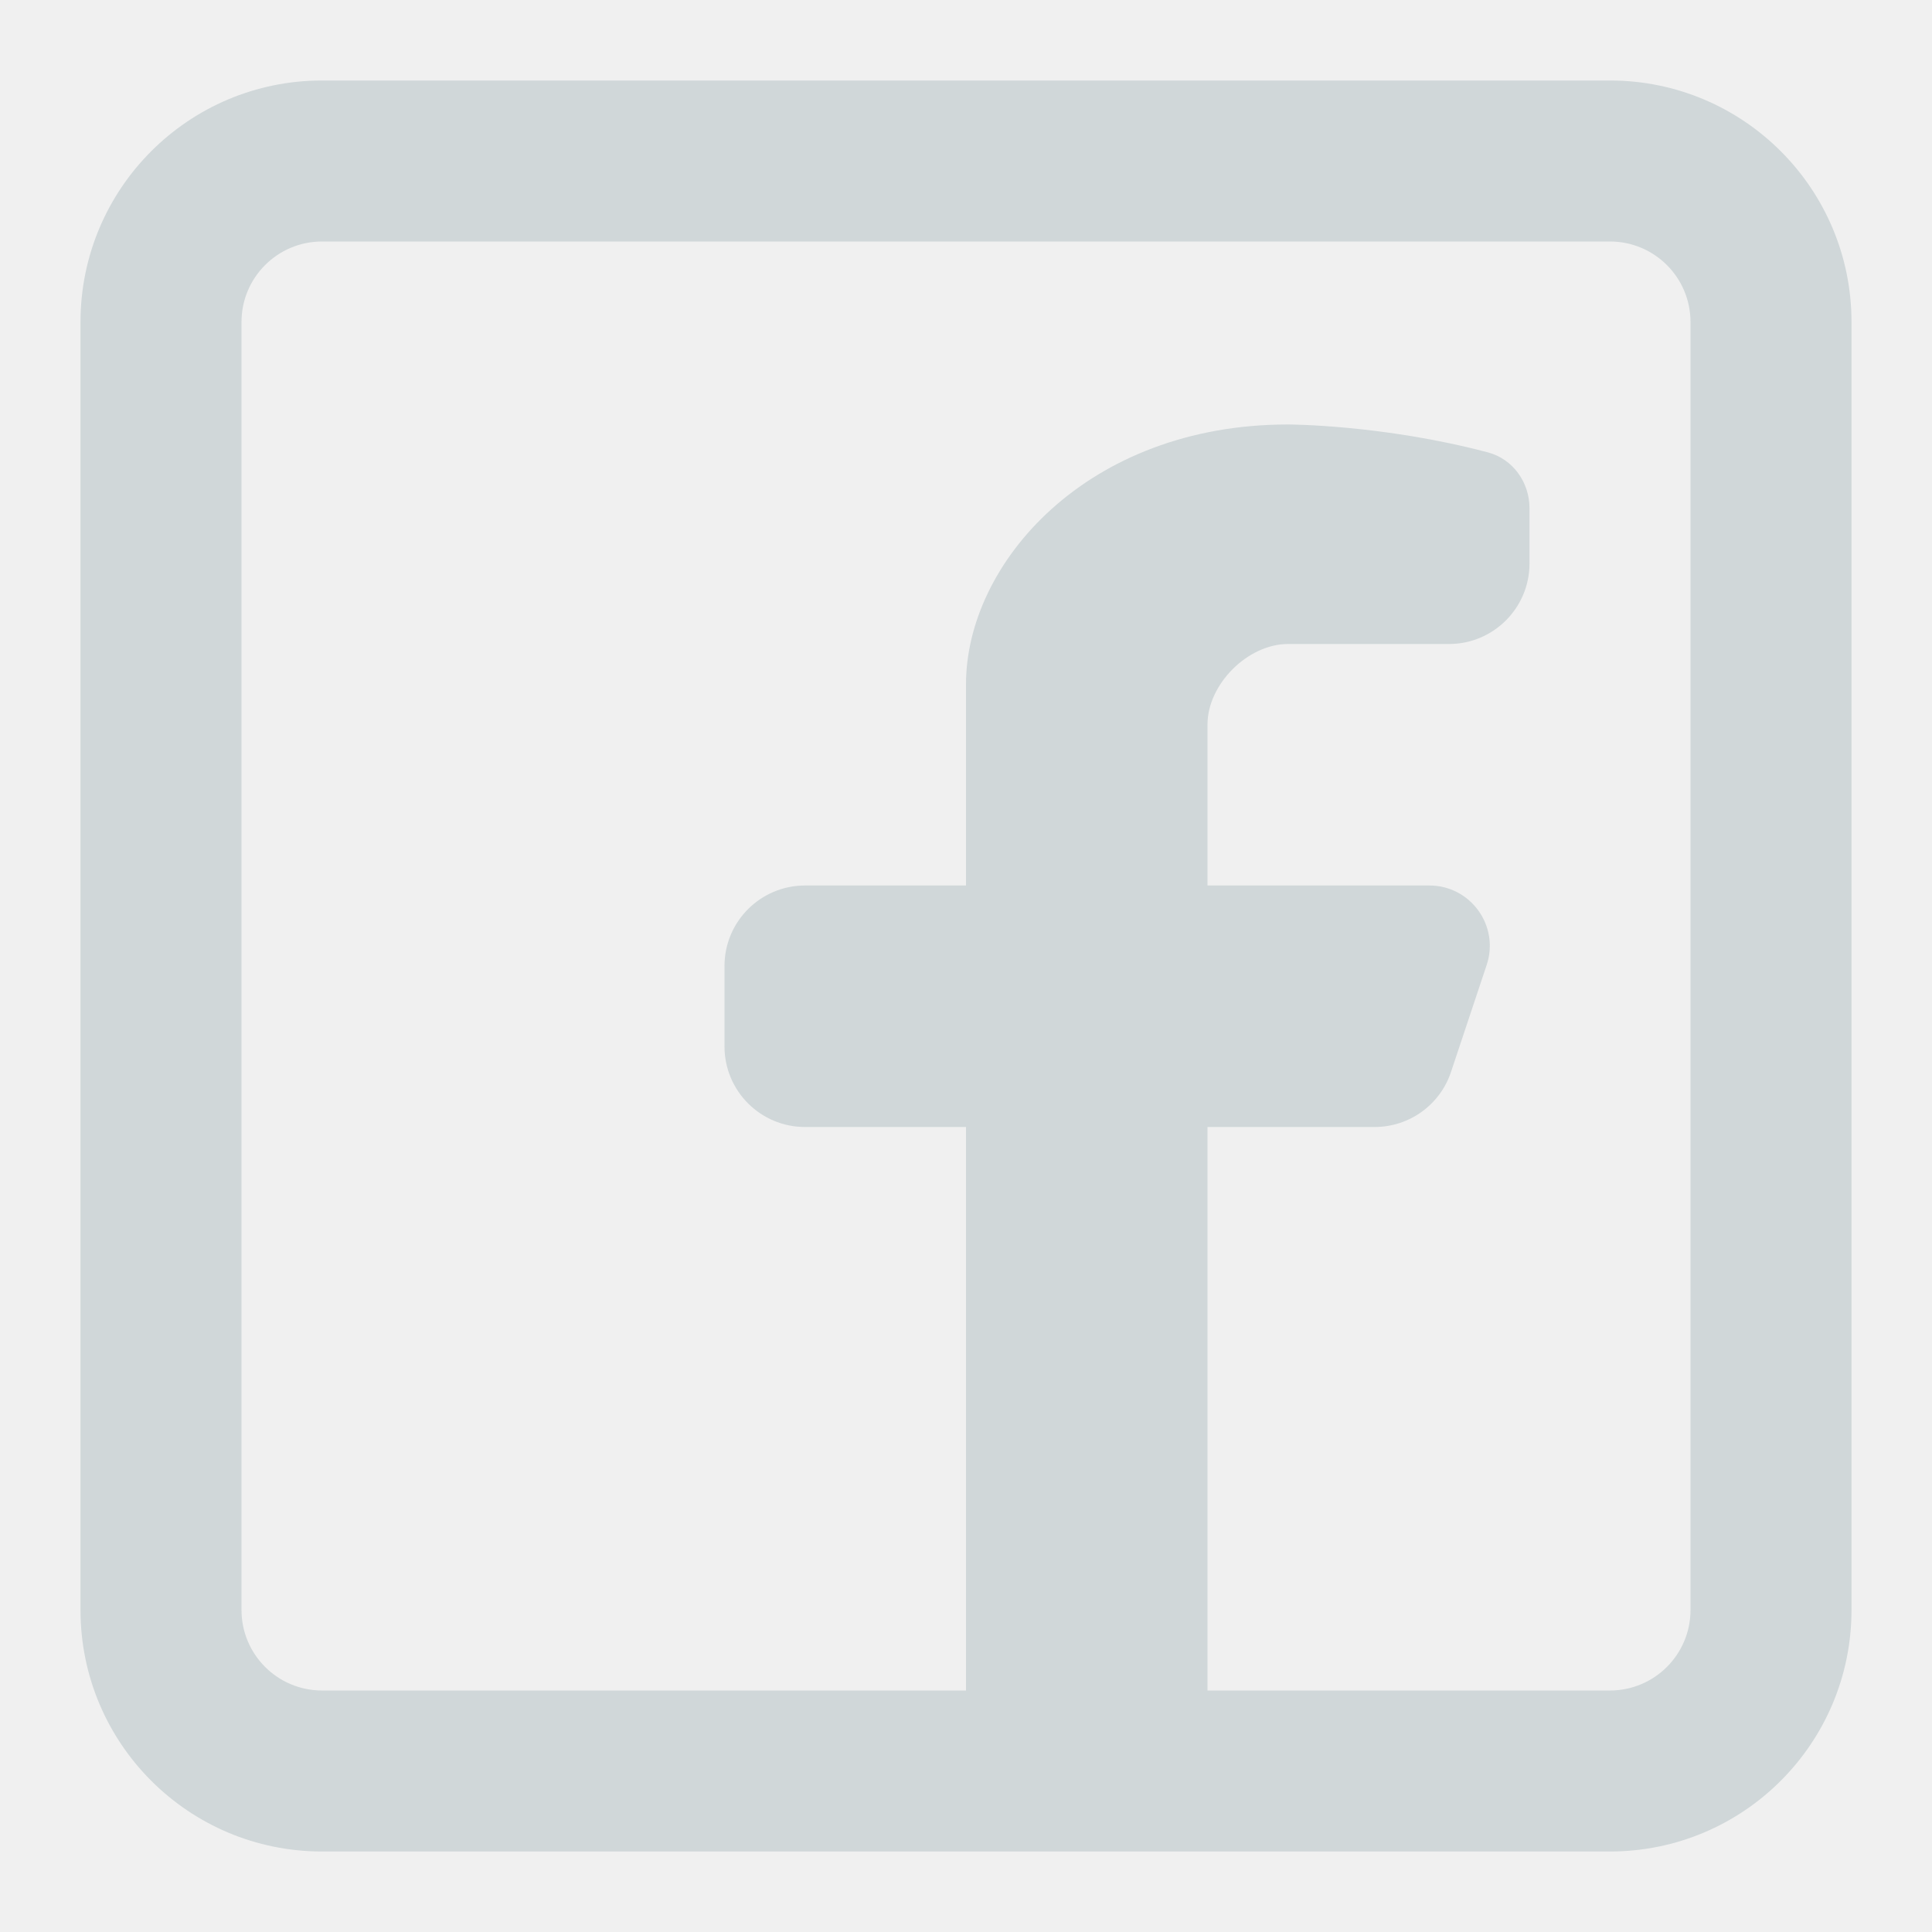
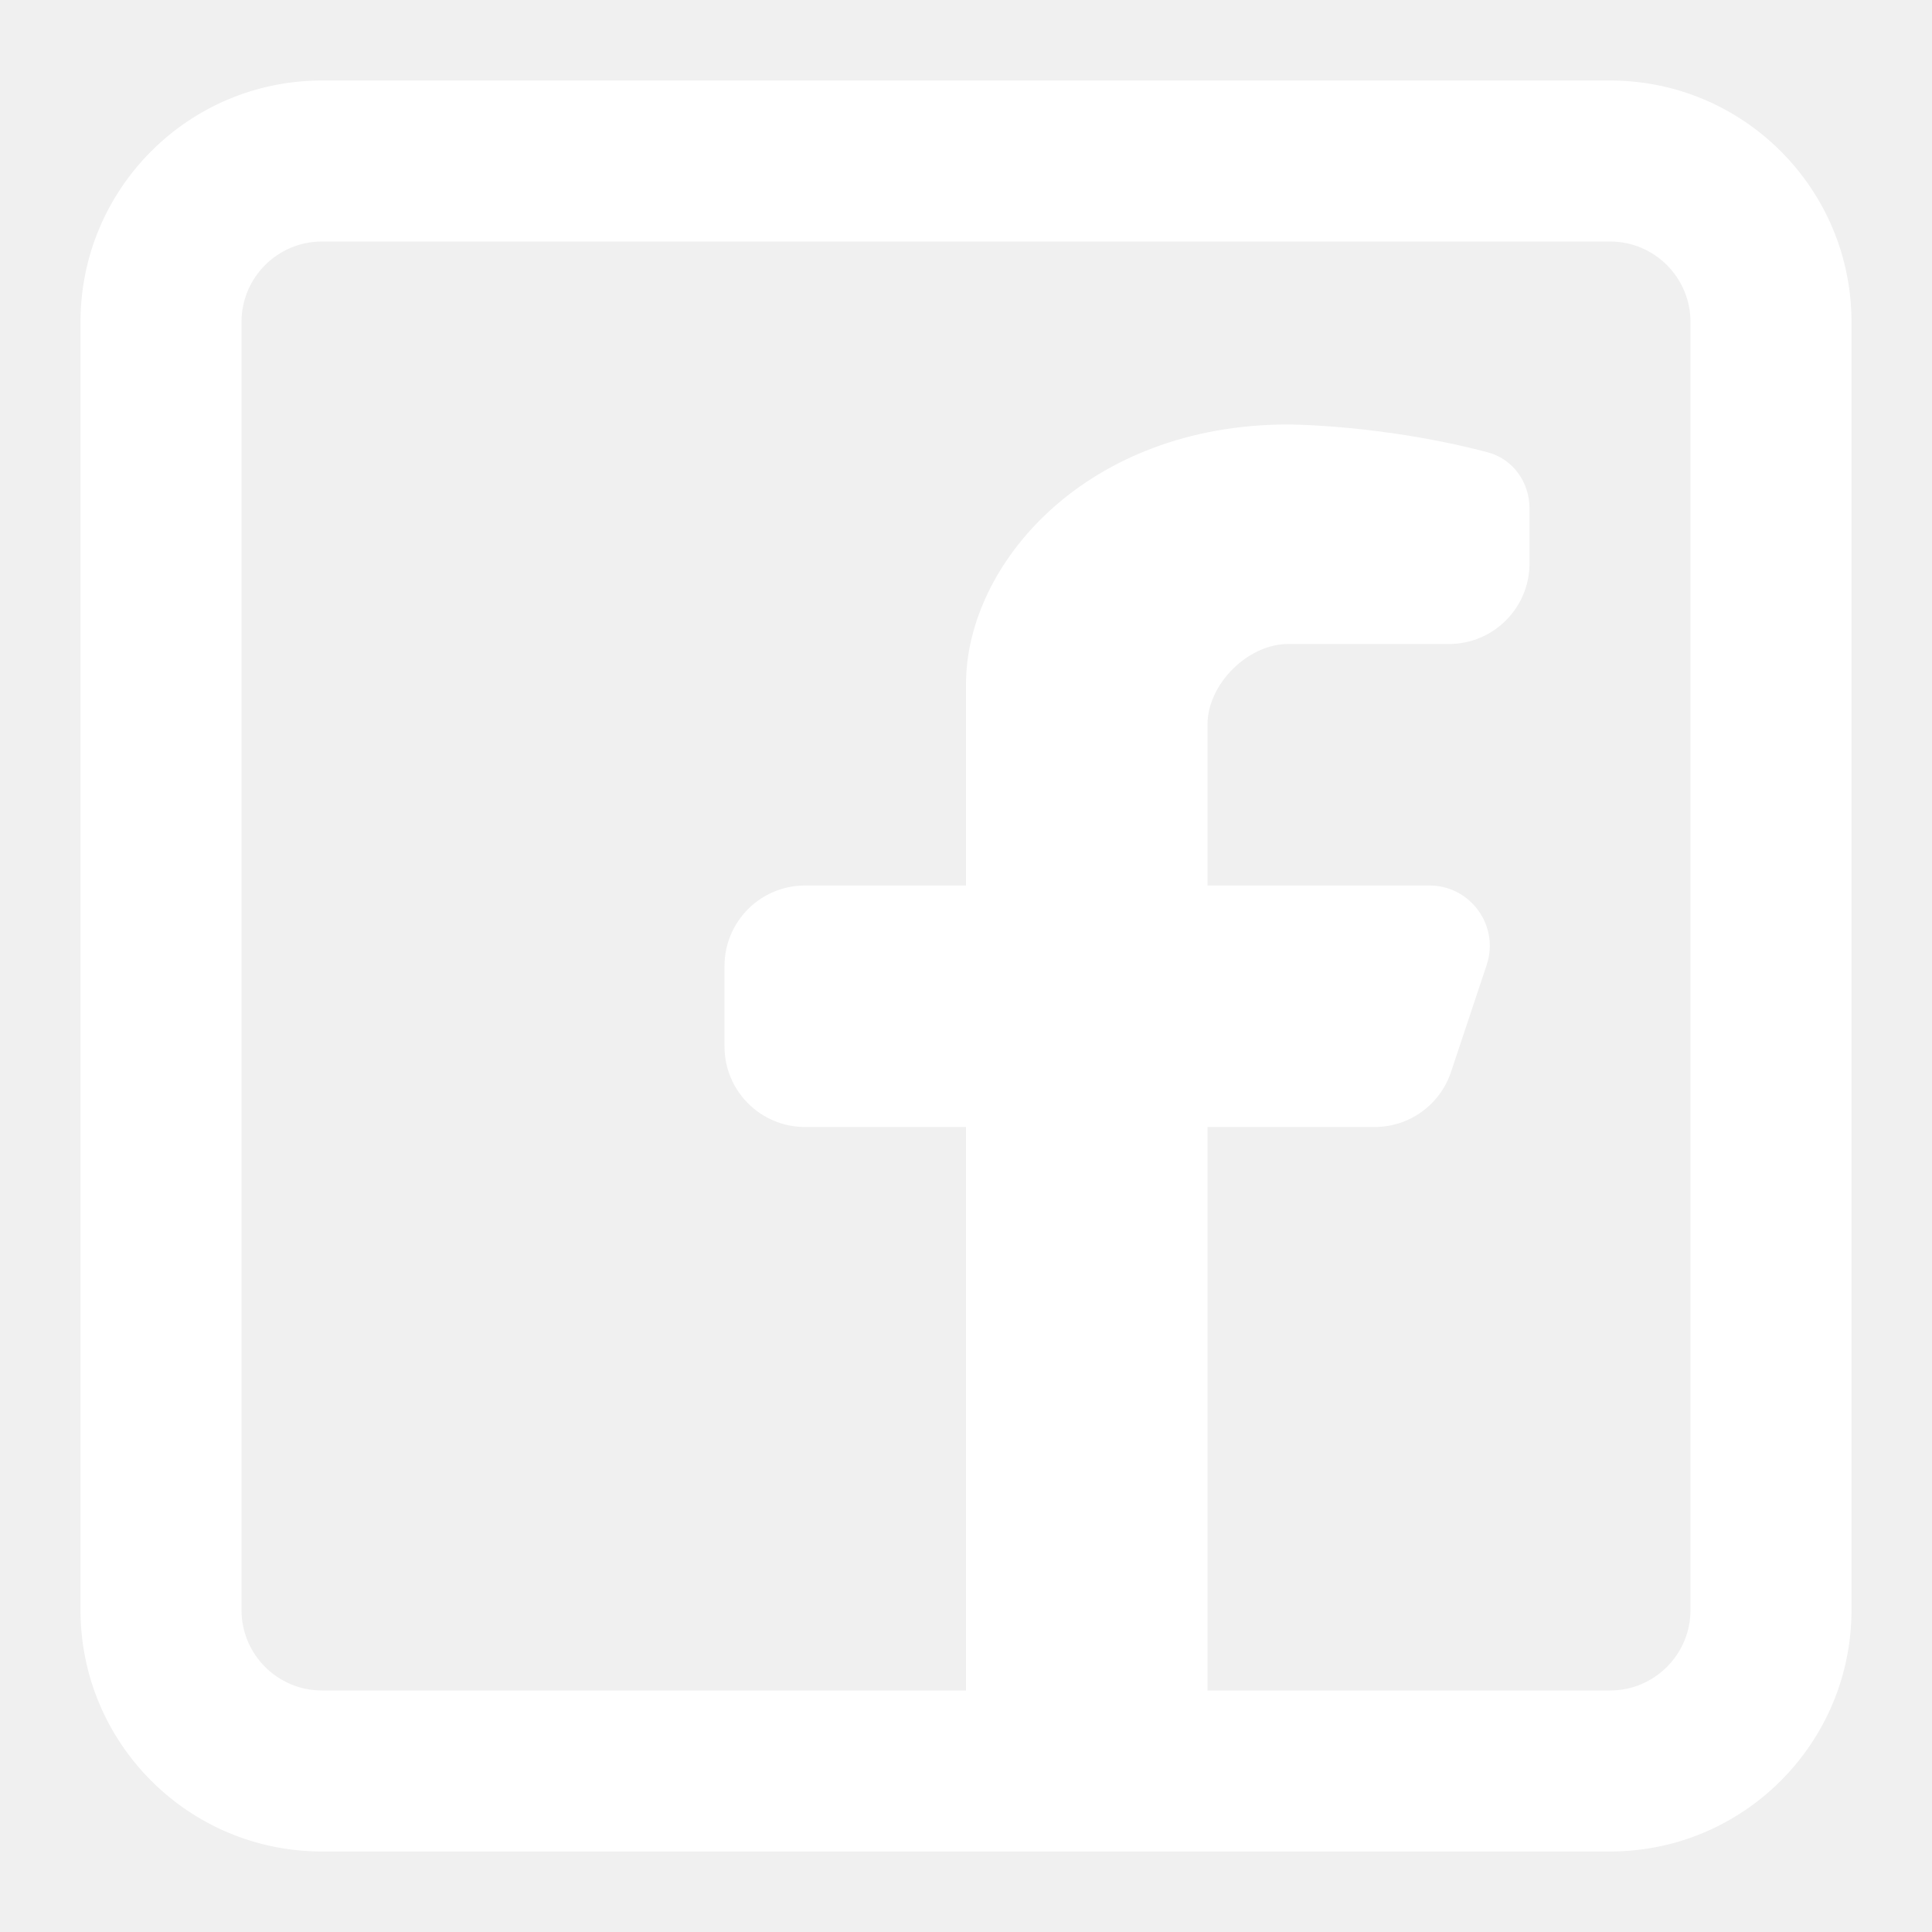
<svg xmlns="http://www.w3.org/2000/svg" width="800px" height="800px" viewBox="0 0 24 24" fill="none">
-   <path fill-rule="evenodd" clip-rule="evenodd" d="M20 1C21.657 1 23 2.343 23 4V20C23 21.657 21.657 23 20 23H4C2.343 23 1 21.657 1 20V4C1 2.343 2.343 1 4 1H20ZM20 3C20.552 3 21 3.448 21 4V20C21 20.552 20.552 21 20 21H15V14H17.076C17.507 14 17.889 13.725 18.025 13.316L18.468 11.987C18.63 11.501 18.268 11 17.756 11H15V9C15 8.5 15.5 8 16 8H18C18.552 8 19 7.552 19 7V6.314C19 5.991 18.794 5.701 18.481 5.619C17.171 5.273 16 5.273 16 5.273C13.5 5.273 12 7 12 8.5V11H10C9.448 11 9 11.448 9 12V13C9 13.552 9.448 14 10 14H12V21H4C3.448 21 3 20.552 3 20V4C3 3.448 3.448 3 4 3H20Z" fill="#D0D7D9" />
+   <path fill-rule="evenodd" clip-rule="evenodd" d="M20 1C21.657 1 23 2.343 23 4V20C23 21.657 21.657 23 20 23H4C2.343 23 1 21.657 1 20V4C1 2.343 2.343 1 4 1H20ZM20 3C20.552 3 21 3.448 21 4V20C21 20.552 20.552 21 20 21H15V14H17.076C17.507 14 17.889 13.725 18.025 13.316L18.468 11.987C18.63 11.501 18.268 11 17.756 11H15V9C15 8.5 15.5 8 16 8H18C18.552 8 19 7.552 19 7V6.314C19 5.991 18.794 5.701 18.481 5.619C17.171 5.273 16 5.273 16 5.273C13.5 5.273 12 7 12 8.5V11H10C9.448 11 9 11.448 9 12V13C9 13.552 9.448 14 10 14H12V21H4C3.448 21 3 20.552 3 20V4C3 3.448 3.448 3 4 3H20Z" fill="#fff" />
</svg>
